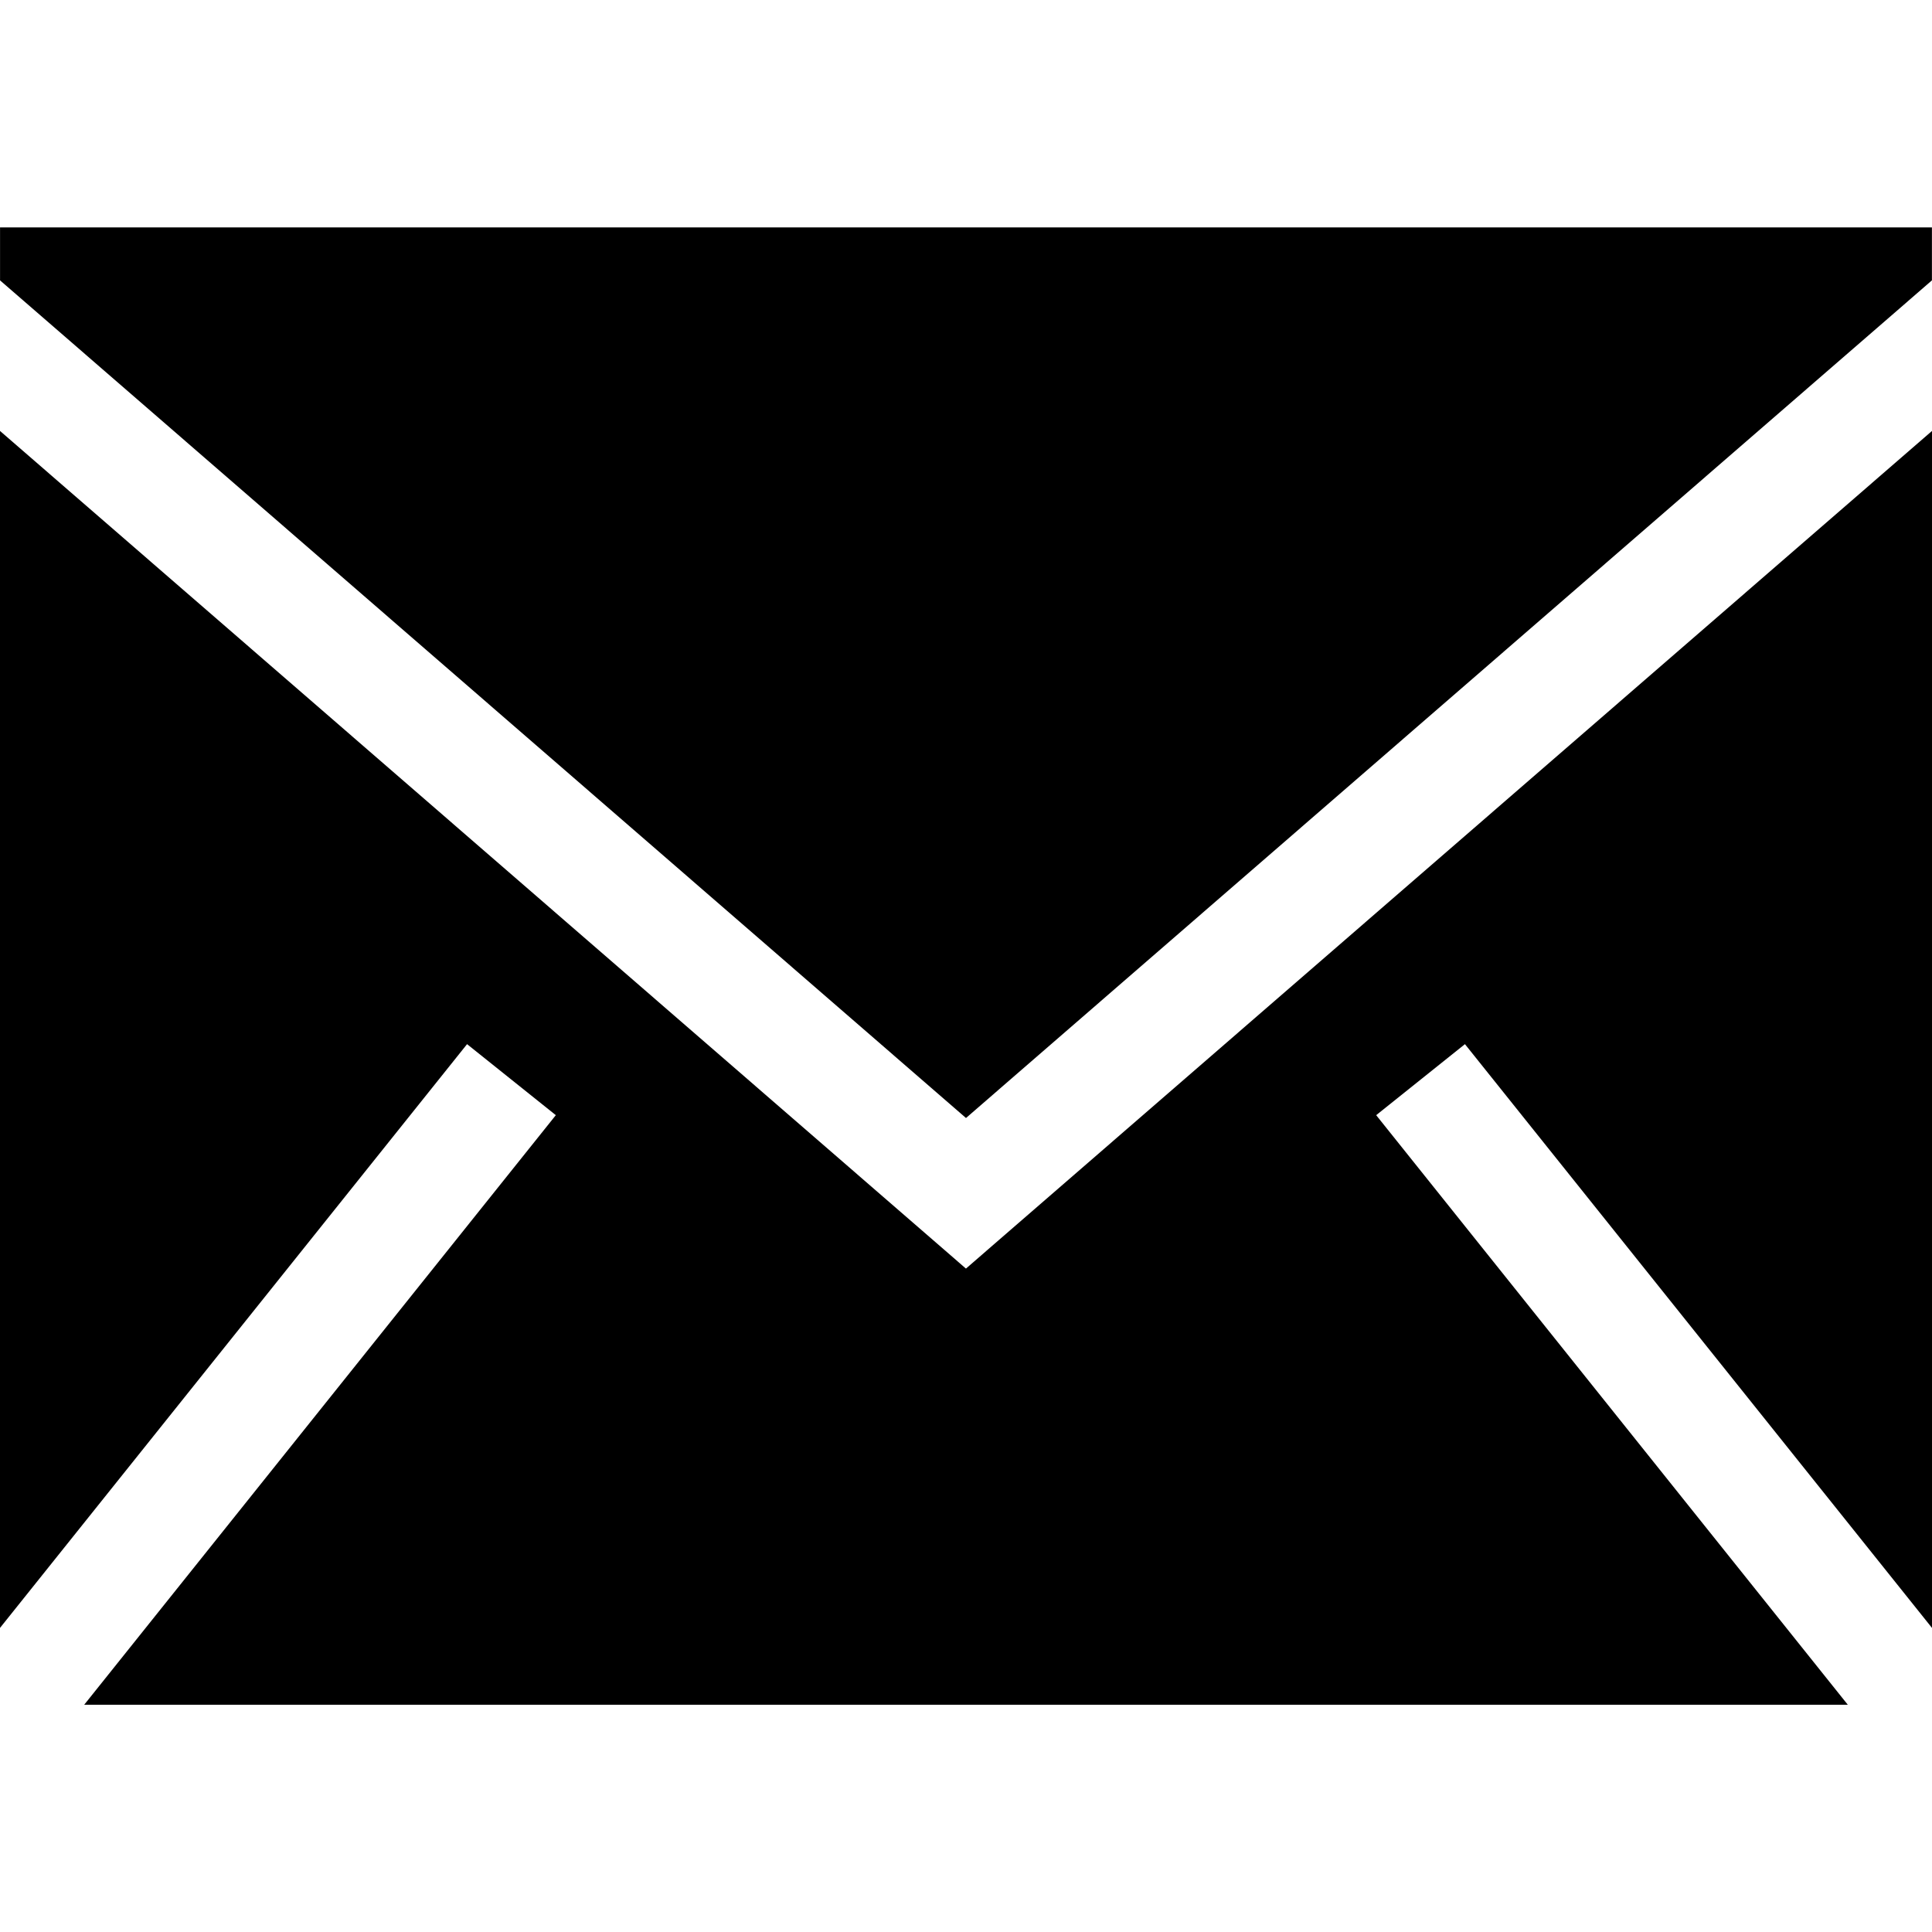
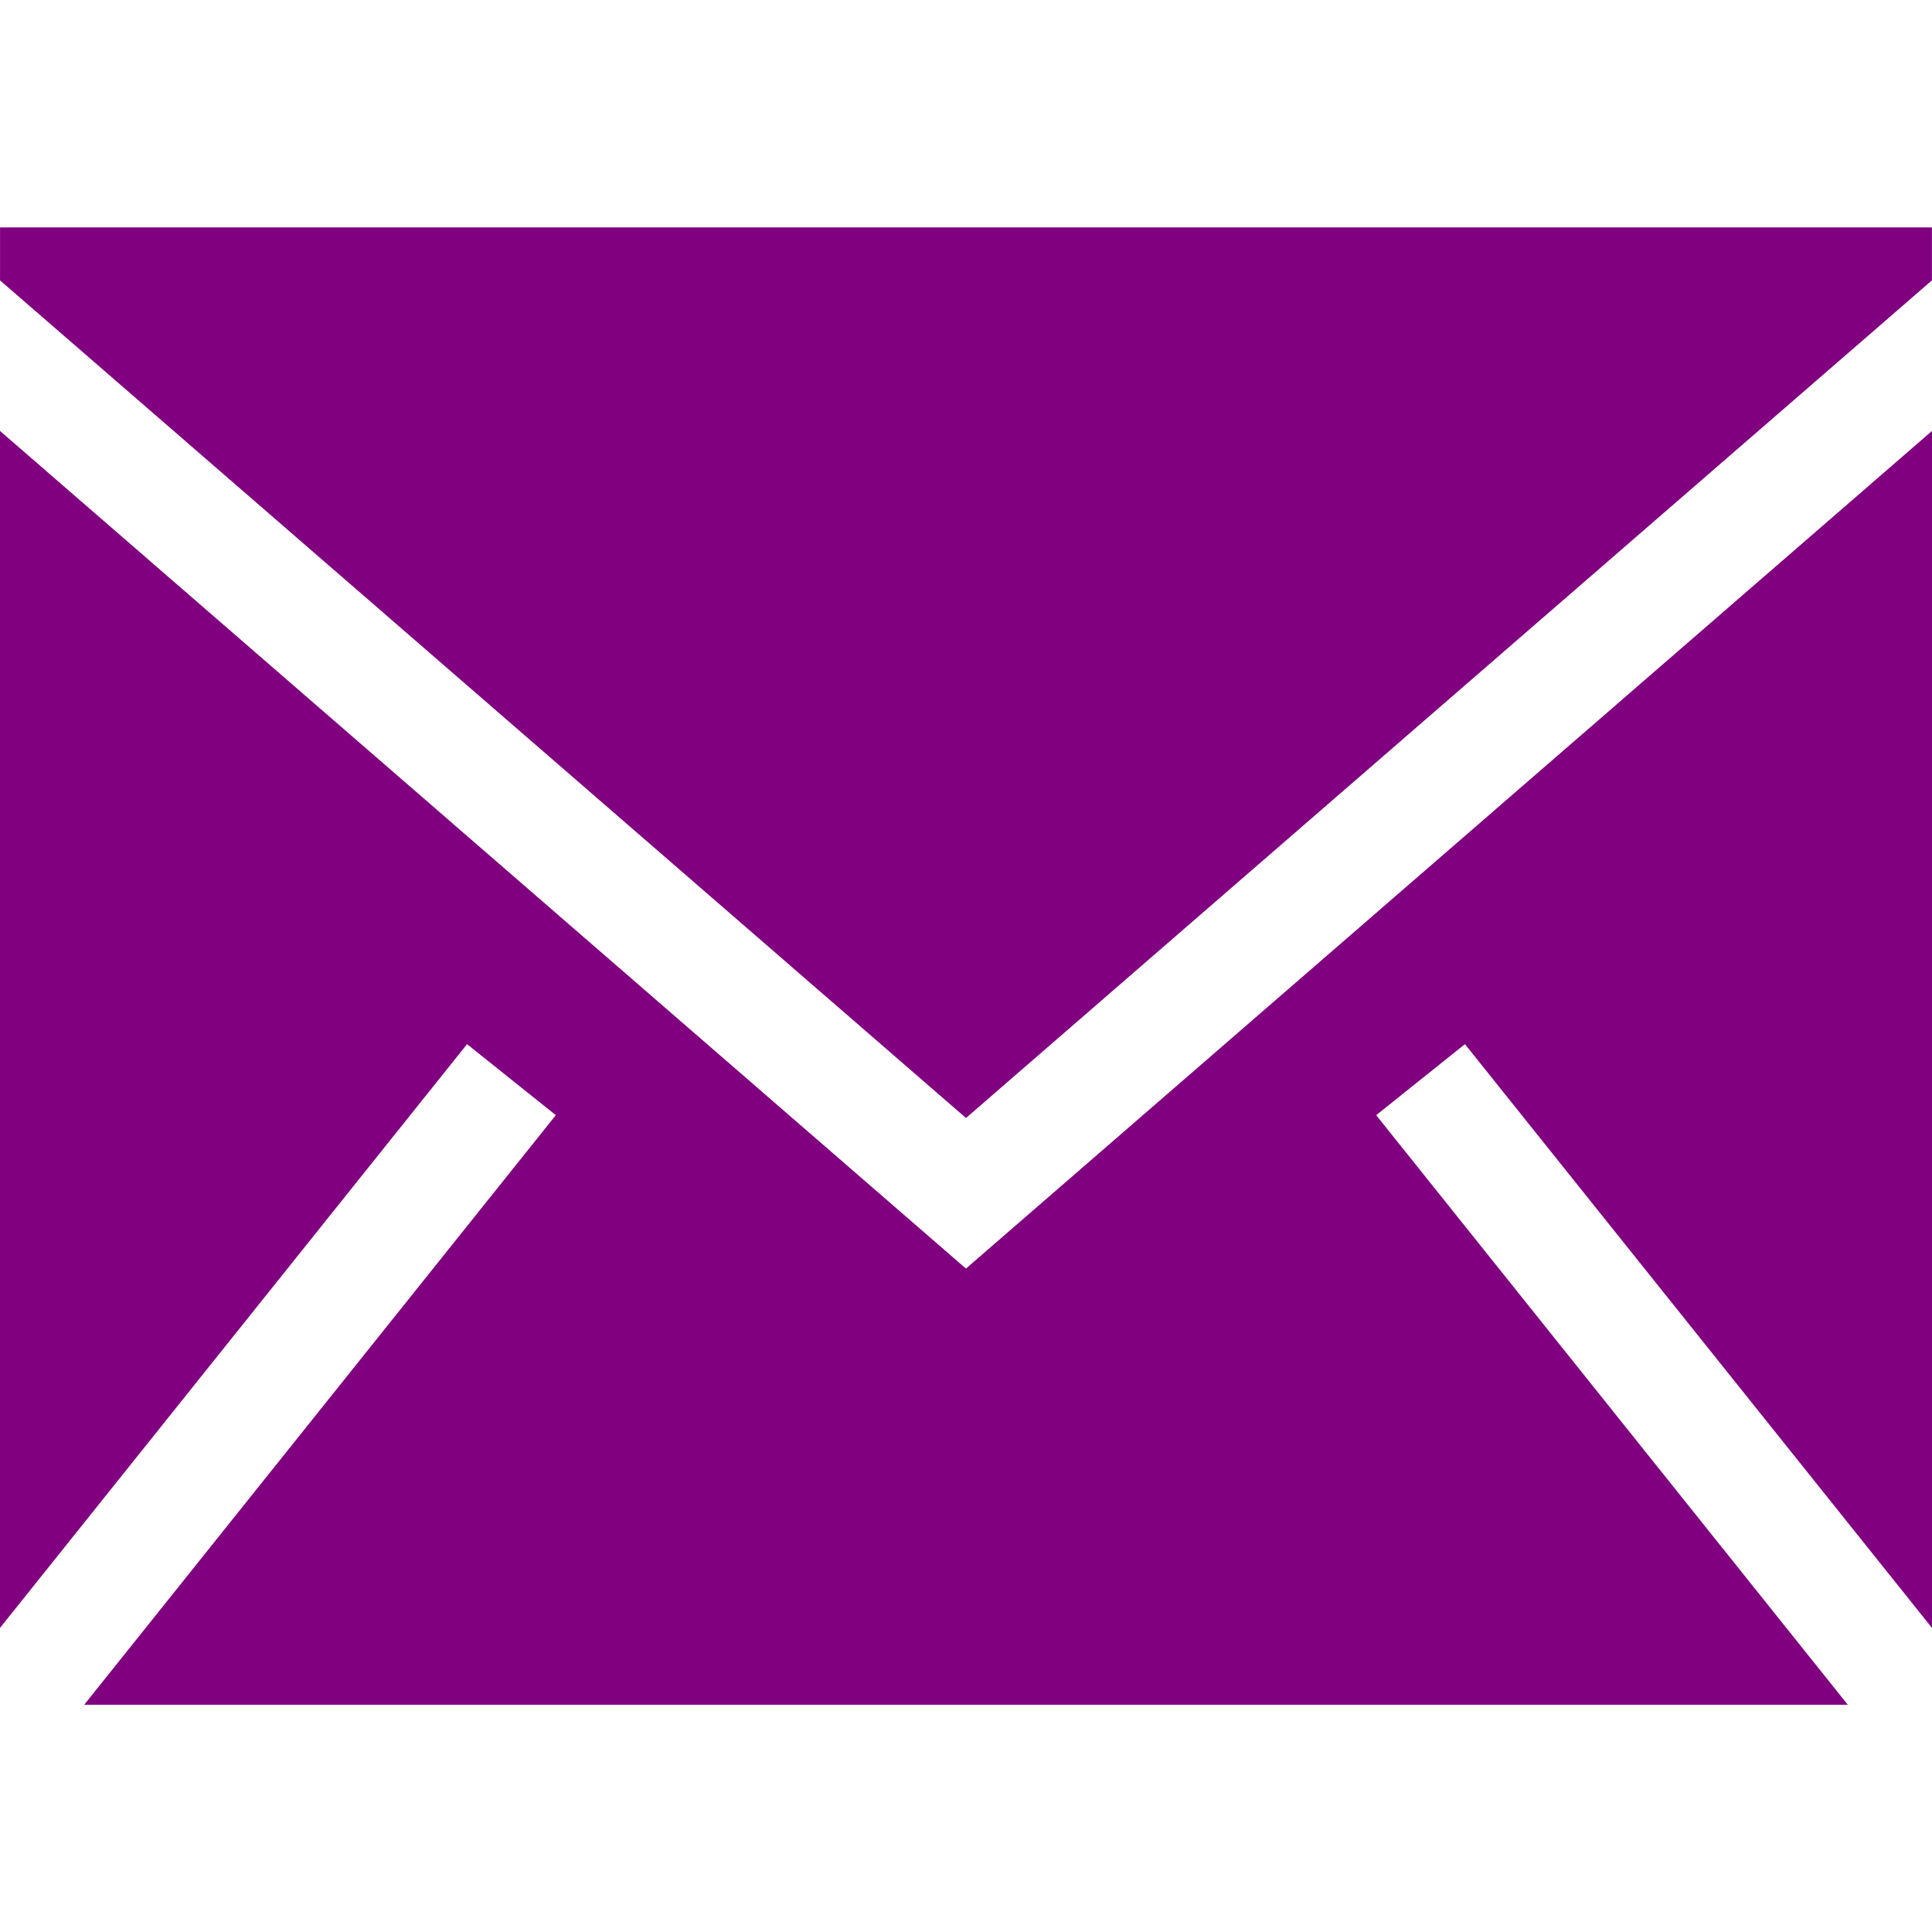
- <svg xmlns="http://www.w3.org/2000/svg" fill="#000000" width="800px" height="800px" viewBox="0 0 1920 1920">
+ <svg xmlns="http://www.w3.org/2000/svg" fill="#800080" width="800px" height="800px" viewBox="0 0 1920 1920">
  <path d="M1920 428.266v1189.54l-464.16-580.146-88.203 70.585 468.679 585.904H83.684l468.679-585.904-88.202-70.585L0 1617.805V428.265l959.944 832.441L1920 428.266ZM1919.932 226v52.627l-959.943 832.44L.045 278.628V226h1919.887Z" fill-rule="evenodd" />
</svg>
